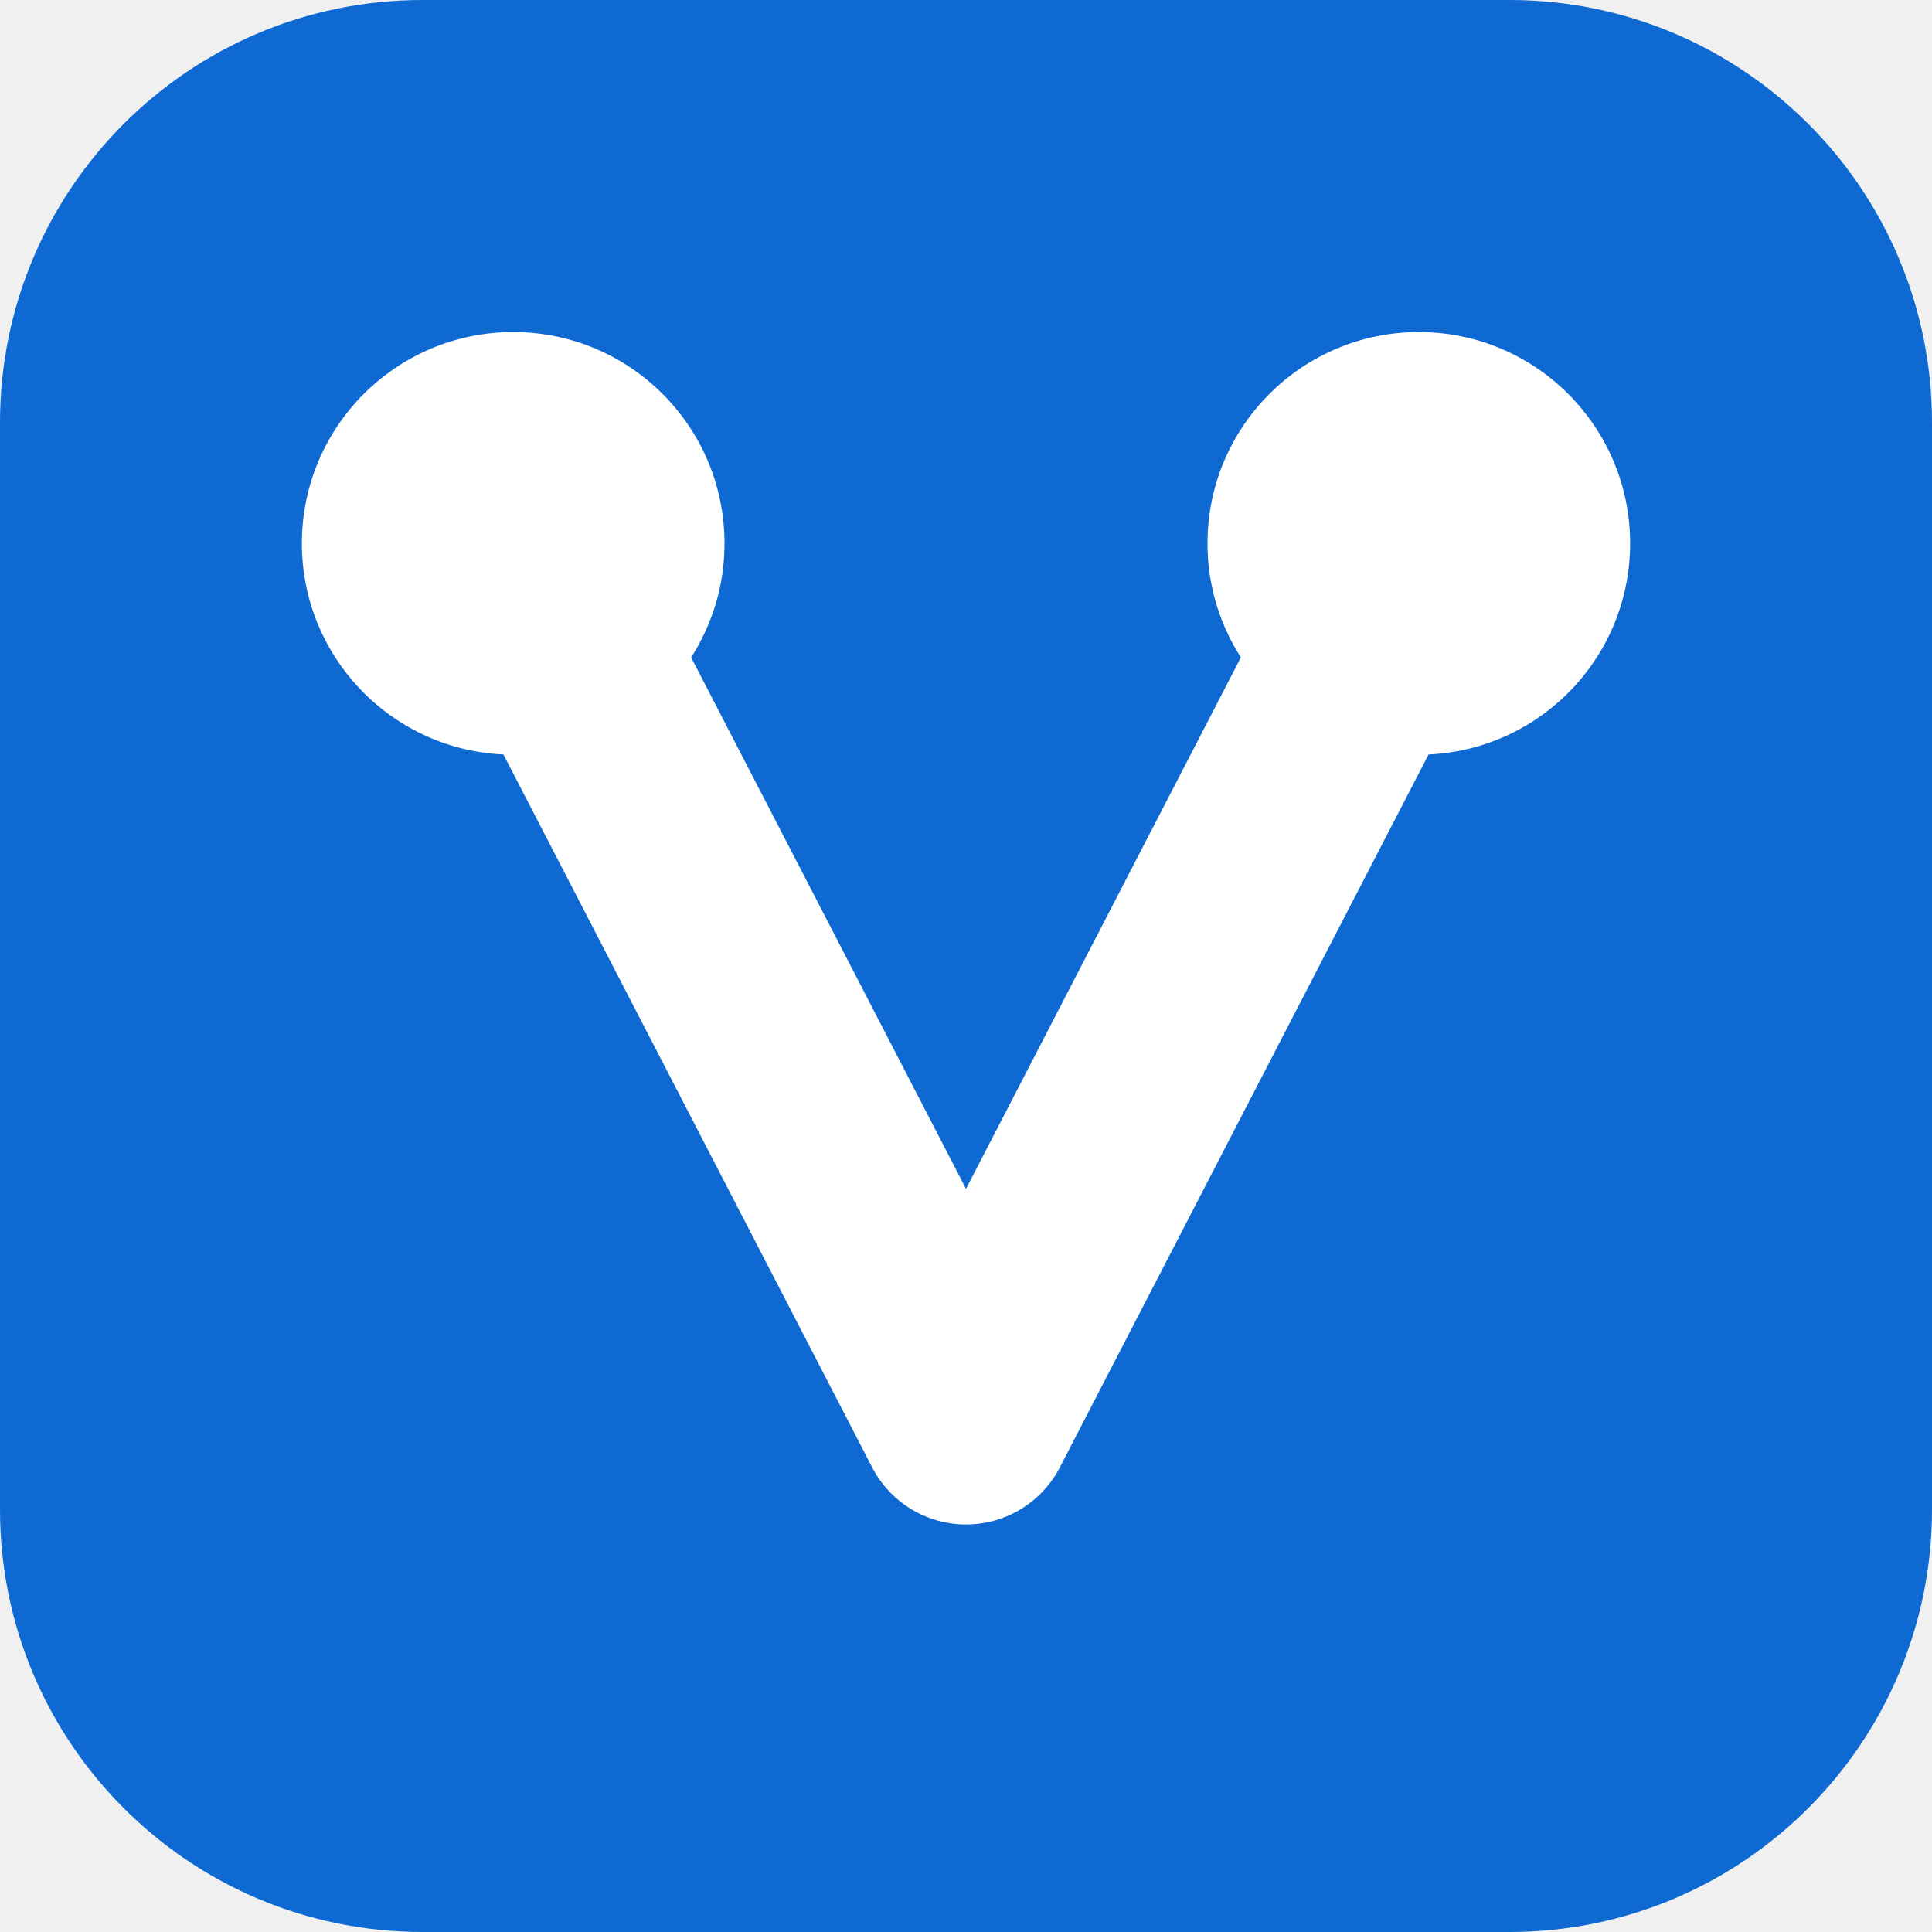
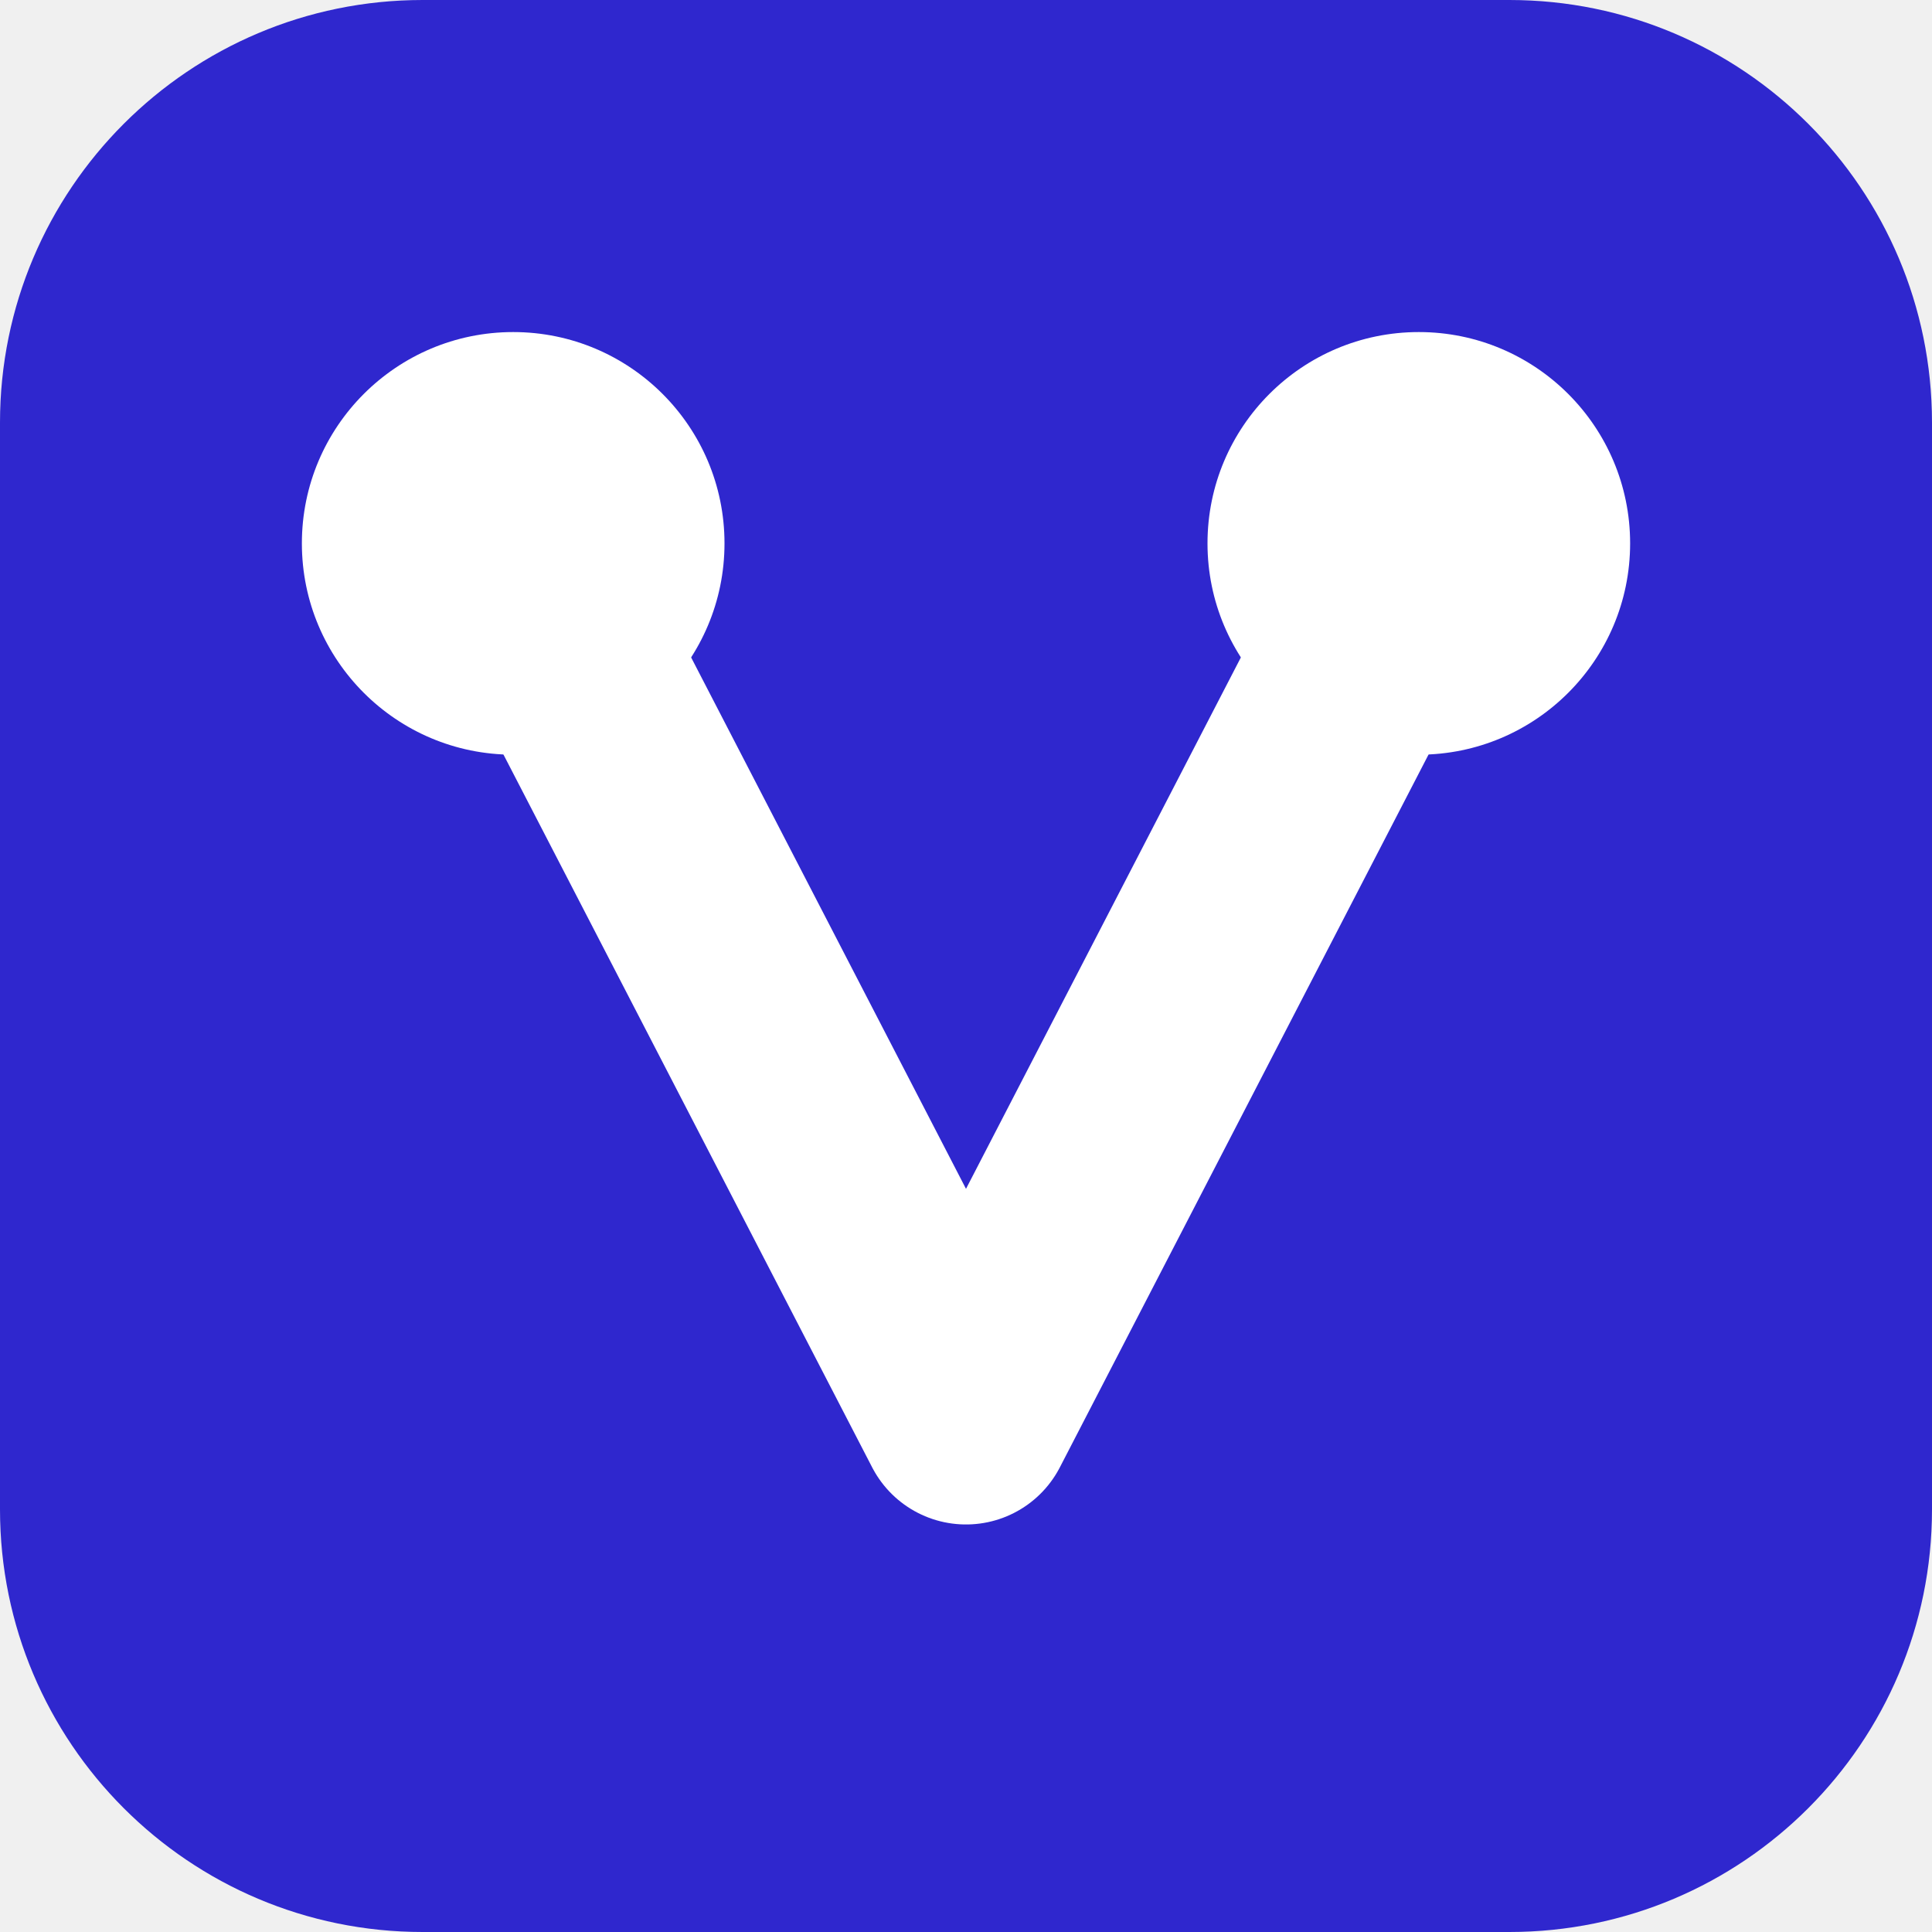
<svg xmlns="http://www.w3.org/2000/svg" viewBox="0 0 64 64" role="img" aria-label="Vorza">
-   <rect width="64" height="64" rx="14" fill="#0e6ad2" />
+   <rect width="64" height="64" rx="14" fill="#2f27ce" />
  <path d="M17 18 32 47l15-29" fill="none" stroke="#ffffff" stroke-width="7" stroke-linecap="round" stroke-linejoin="round" />
  <circle cx="17" cy="18" r="7" fill="#ffffff" />
  <circle cx="47" cy="18" r="7" fill="#ffffff" />
</svg>
